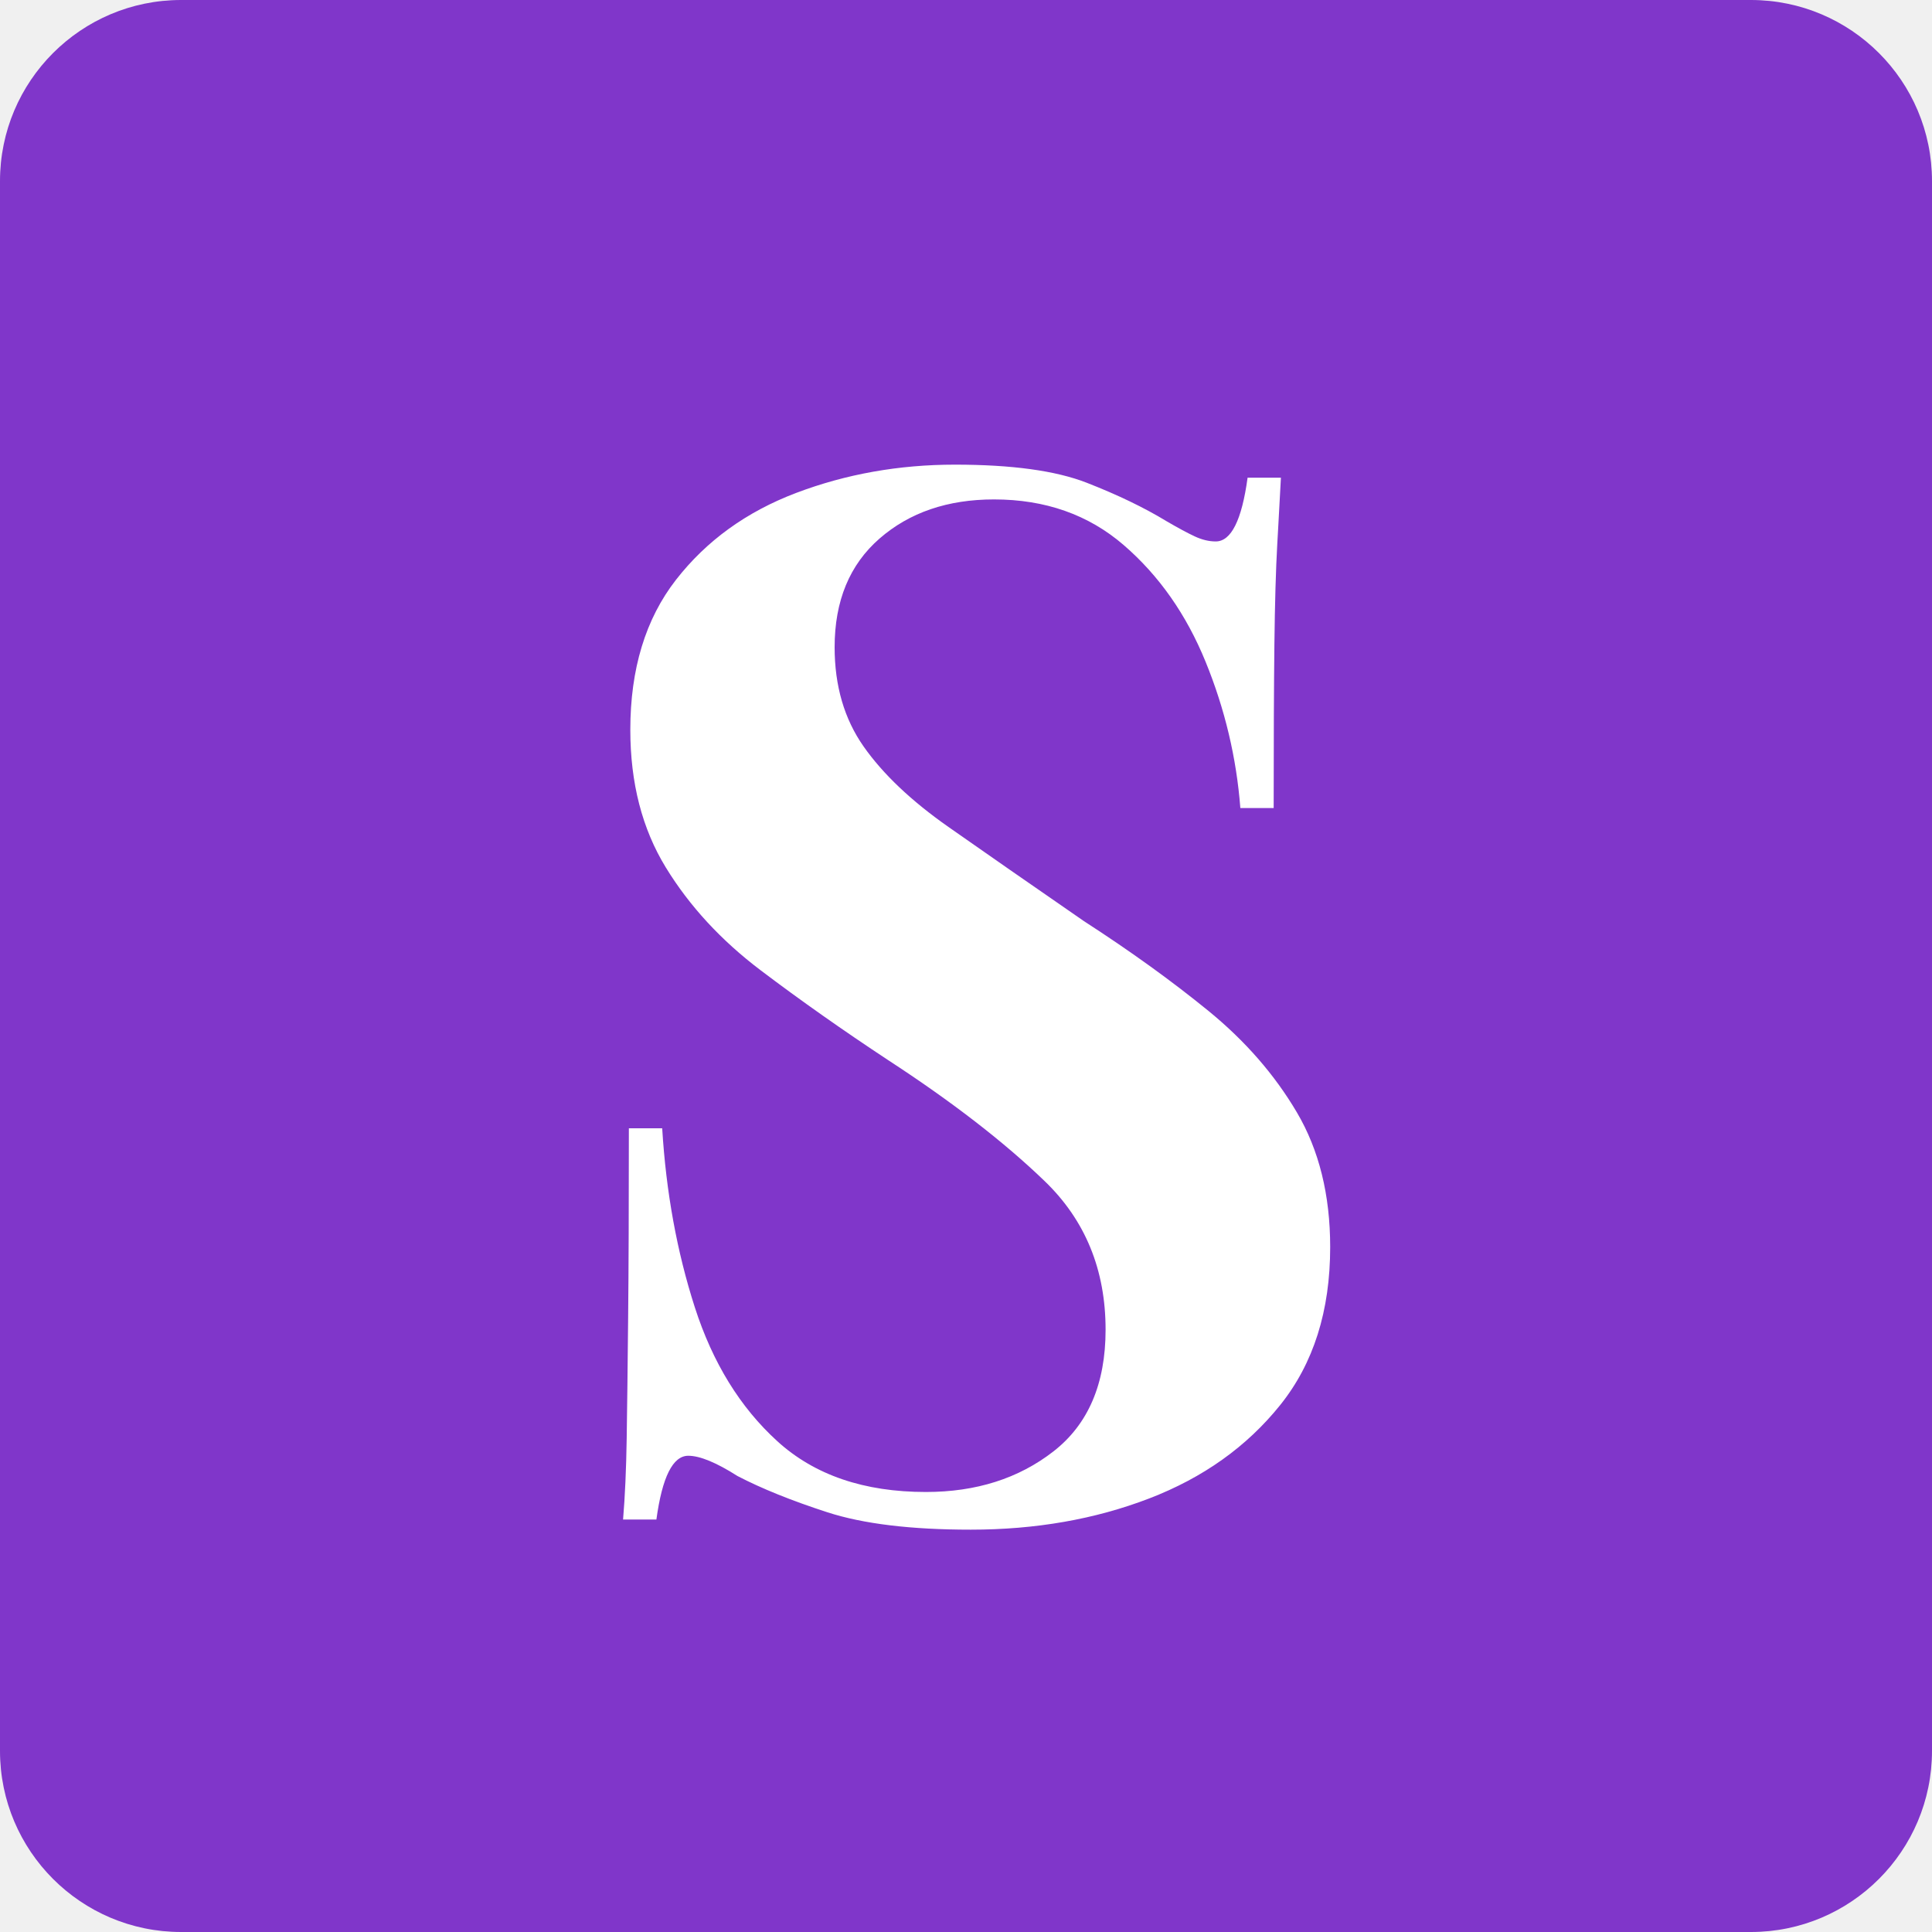
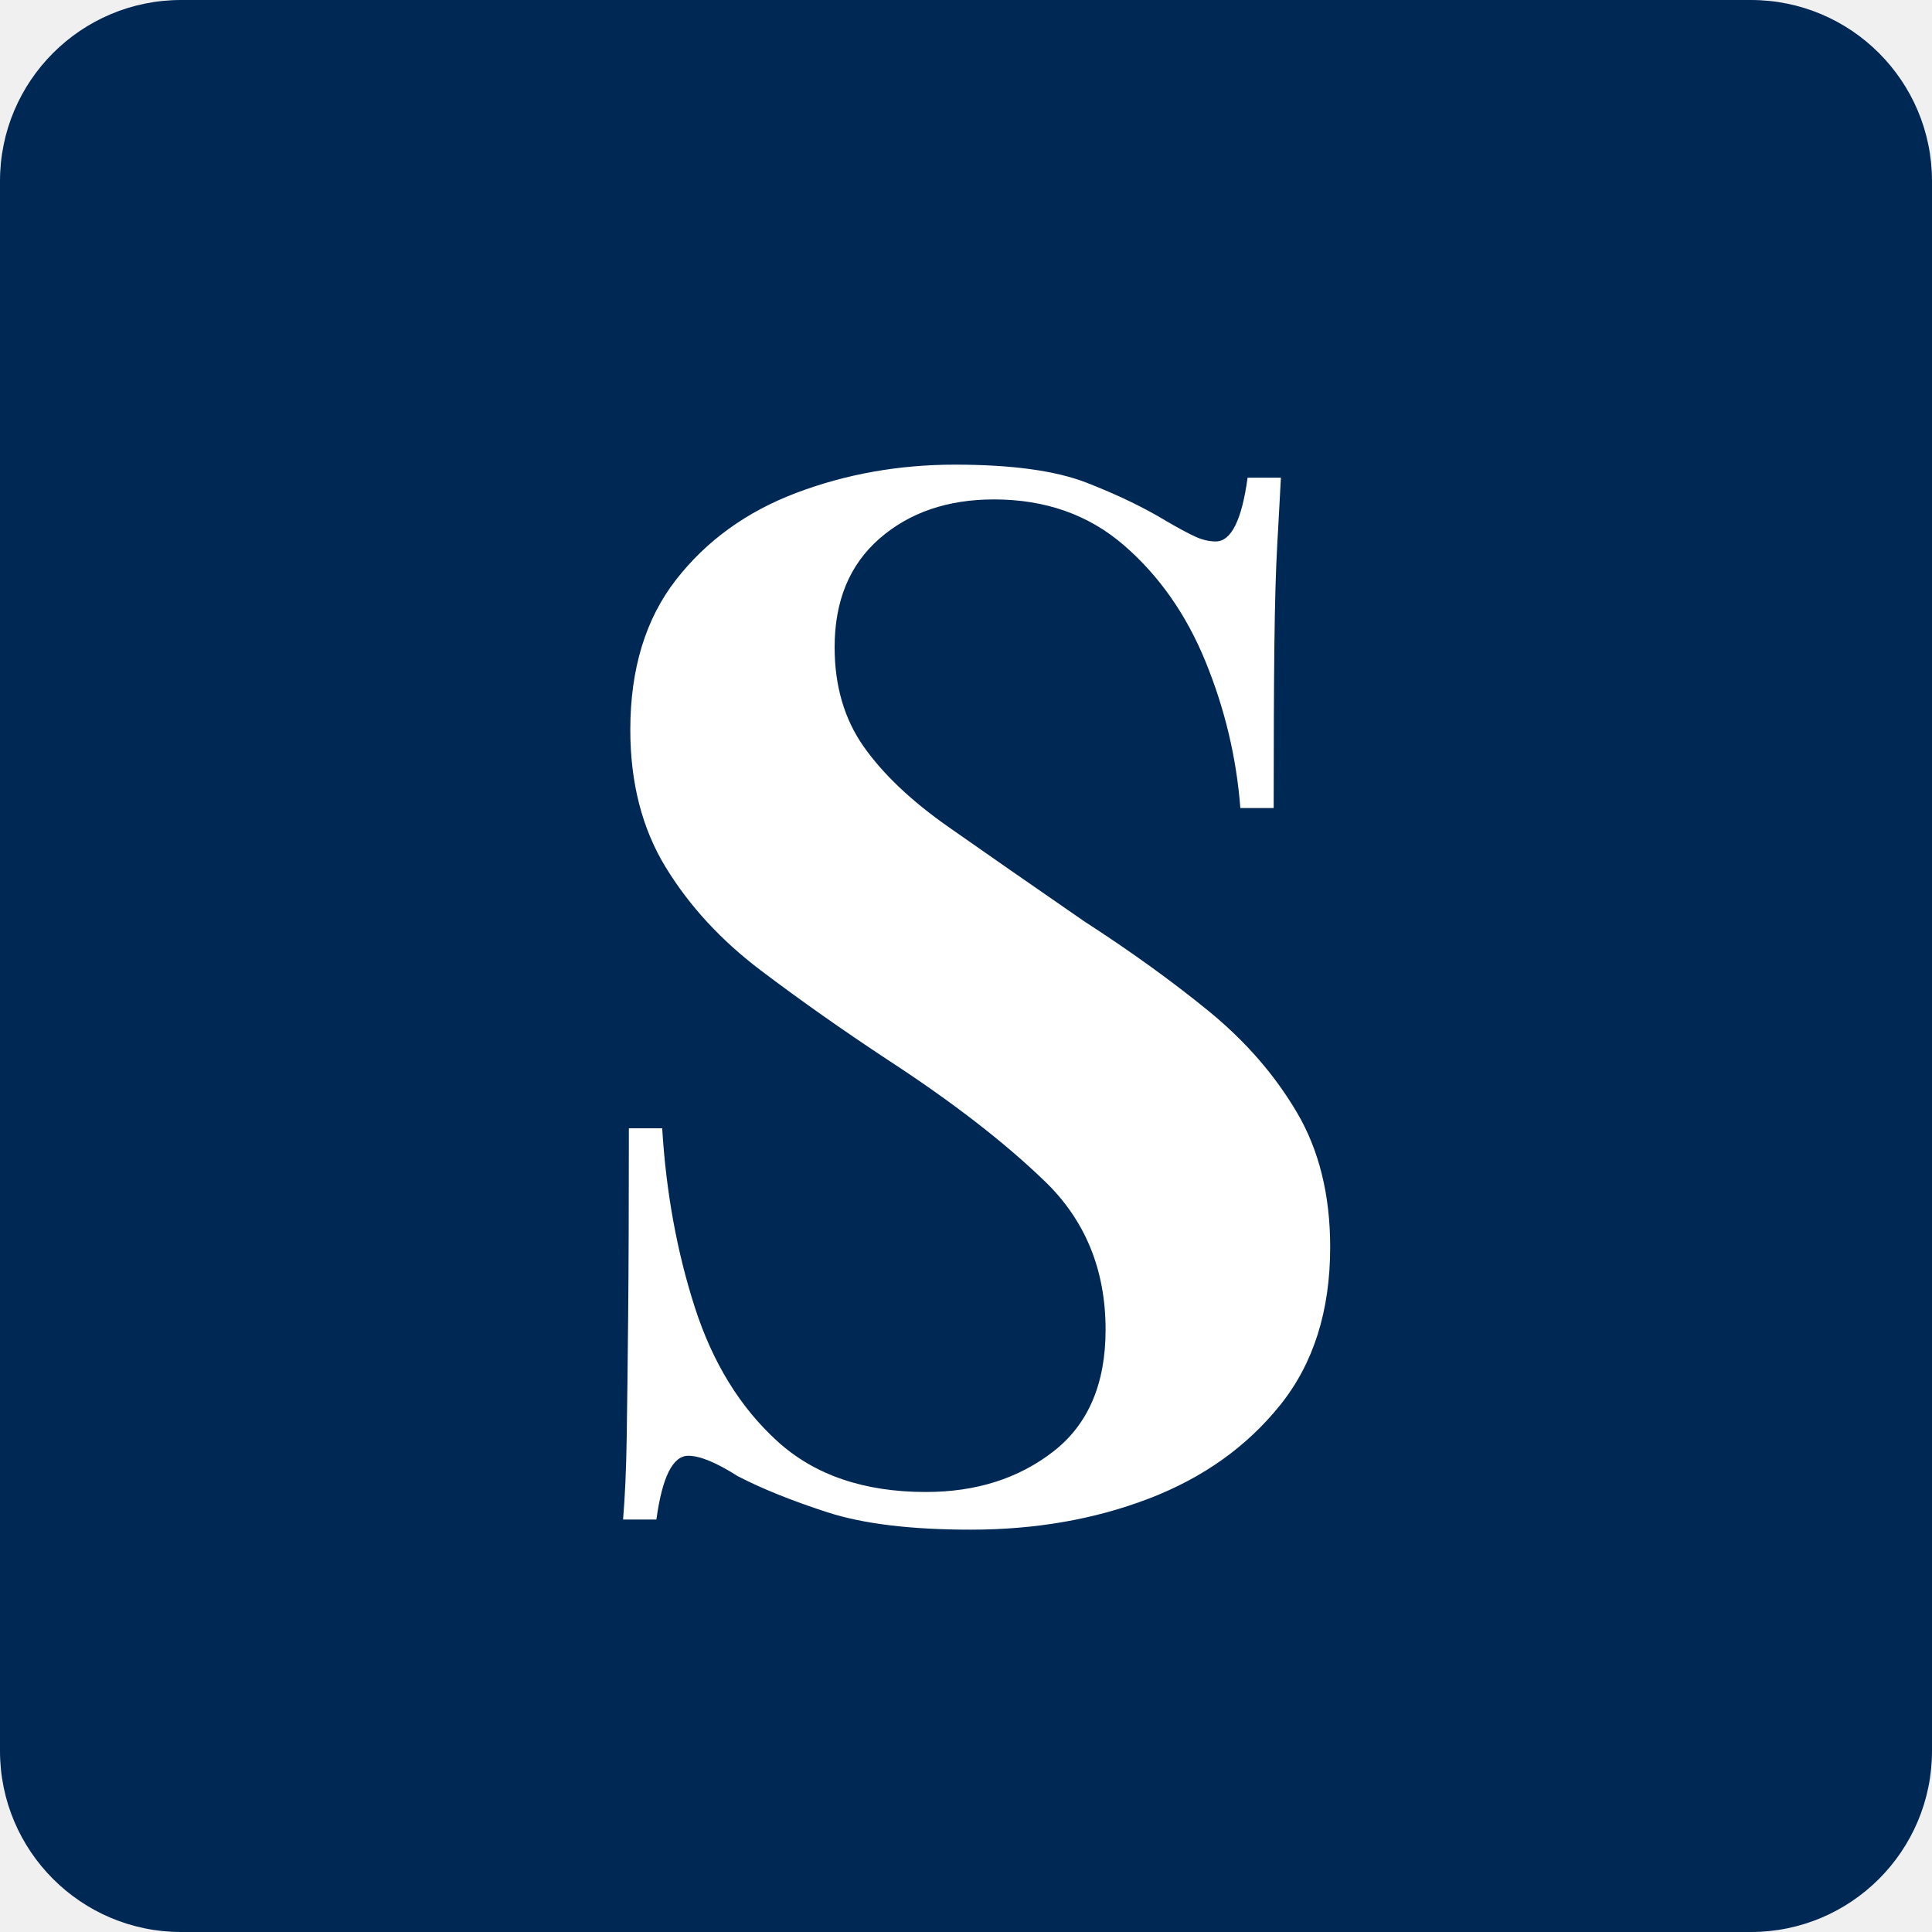
<svg xmlns="http://www.w3.org/2000/svg" width="32px" height="32px" viewBox="0 0 32 32" version="1.1">
  <g id="Page-1" stroke="none" stroke-width="1" fill="none" fill-rule="evenodd">
    <g id="Group">
-       <rect id="Rectangle" fill="#8036ca" x="0" y="0" width="32" height="32" rx="3" />
+       <rect id="Rectangle" fill="#002855" x="0" y="0" width="32" height="32" rx="3" />
      <path d="M16.08,25.336 C17.152,25.336 18.136,25.164 19.032,24.82 C19.928,24.476 20.652,23.96 21.204,23.272 C21.756,22.584 22.032,21.712 22.032,20.656 C22.032,19.792 21.848,19.048 21.48,18.424 C21.112,17.8 20.624,17.24 20.016,16.744 C19.408,16.248 18.72,15.752 17.952,15.256 C17.072,14.648 16.324,14.128 15.708,13.696 C15.092,13.264 14.624,12.82 14.304,12.364 C13.984,11.908 13.824,11.36 13.824,10.72 C13.824,9.952 14.072,9.352 14.568,8.92 C15.064,8.488 15.696,8.272 16.464,8.272 C17.312,8.272 18.028,8.524 18.612,9.028 C19.196,9.532 19.648,10.176 19.968,10.96 C20.288,11.744 20.48,12.552 20.544,13.384 L20.544,13.384 L21.096,13.384 C21.096,12.264 21.1,11.36 21.108,10.672 C21.116,9.984 21.132,9.428 21.156,9.004 L21.17,8.757 C21.188,8.437 21.203,8.155 21.216,7.912 L21.216,7.912 L20.664,7.912 C20.568,8.616 20.392,8.968 20.136,8.968 C20.024,8.968 19.908,8.94 19.788,8.884 C19.668,8.828 19.512,8.744 19.32,8.632 C18.952,8.408 18.512,8.196 18,7.996 C17.488,7.796 16.76,7.696 15.816,7.696 C14.888,7.696 14.012,7.852 13.188,8.164 C12.364,8.476 11.7,8.956 11.196,9.604 C10.692,10.252 10.44,11.08 10.44,12.088 C10.44,12.968 10.636,13.728 11.028,14.368 C11.42,15.008 11.944,15.576 12.6,16.072 C13.256,16.568 13.96,17.064 14.712,17.56 C15.768,18.248 16.632,18.916 17.304,19.564 C17.976,20.212 18.312,21.032 18.312,22.024 C18.312,22.92 18.024,23.592 17.448,24.04 C16.872,24.488 16.168,24.712 15.336,24.712 C14.312,24.712 13.492,24.432 12.876,23.872 C12.26,23.312 11.804,22.572 11.508,21.652 C11.212,20.732 11.032,19.744 10.968,18.688 L10.968,18.688 L10.416,18.688 C10.416,19.952 10.412,20.996 10.404,21.82 C10.396,22.644 10.388,23.312 10.38,23.824 C10.372,24.336 10.352,24.784 10.32,25.168 L10.32,25.168 L10.872,25.168 C10.968,24.464 11.144,24.112 11.4,24.112 C11.592,24.112 11.864,24.224 12.216,24.448 C12.616,24.656 13.112,24.856 13.704,25.048 C14.296,25.24 15.088,25.336 16.08,25.336 Z" id="S" fill="#FFFFFF" fill-rule="nonzero" />
    </g>
  </g>
</svg>
